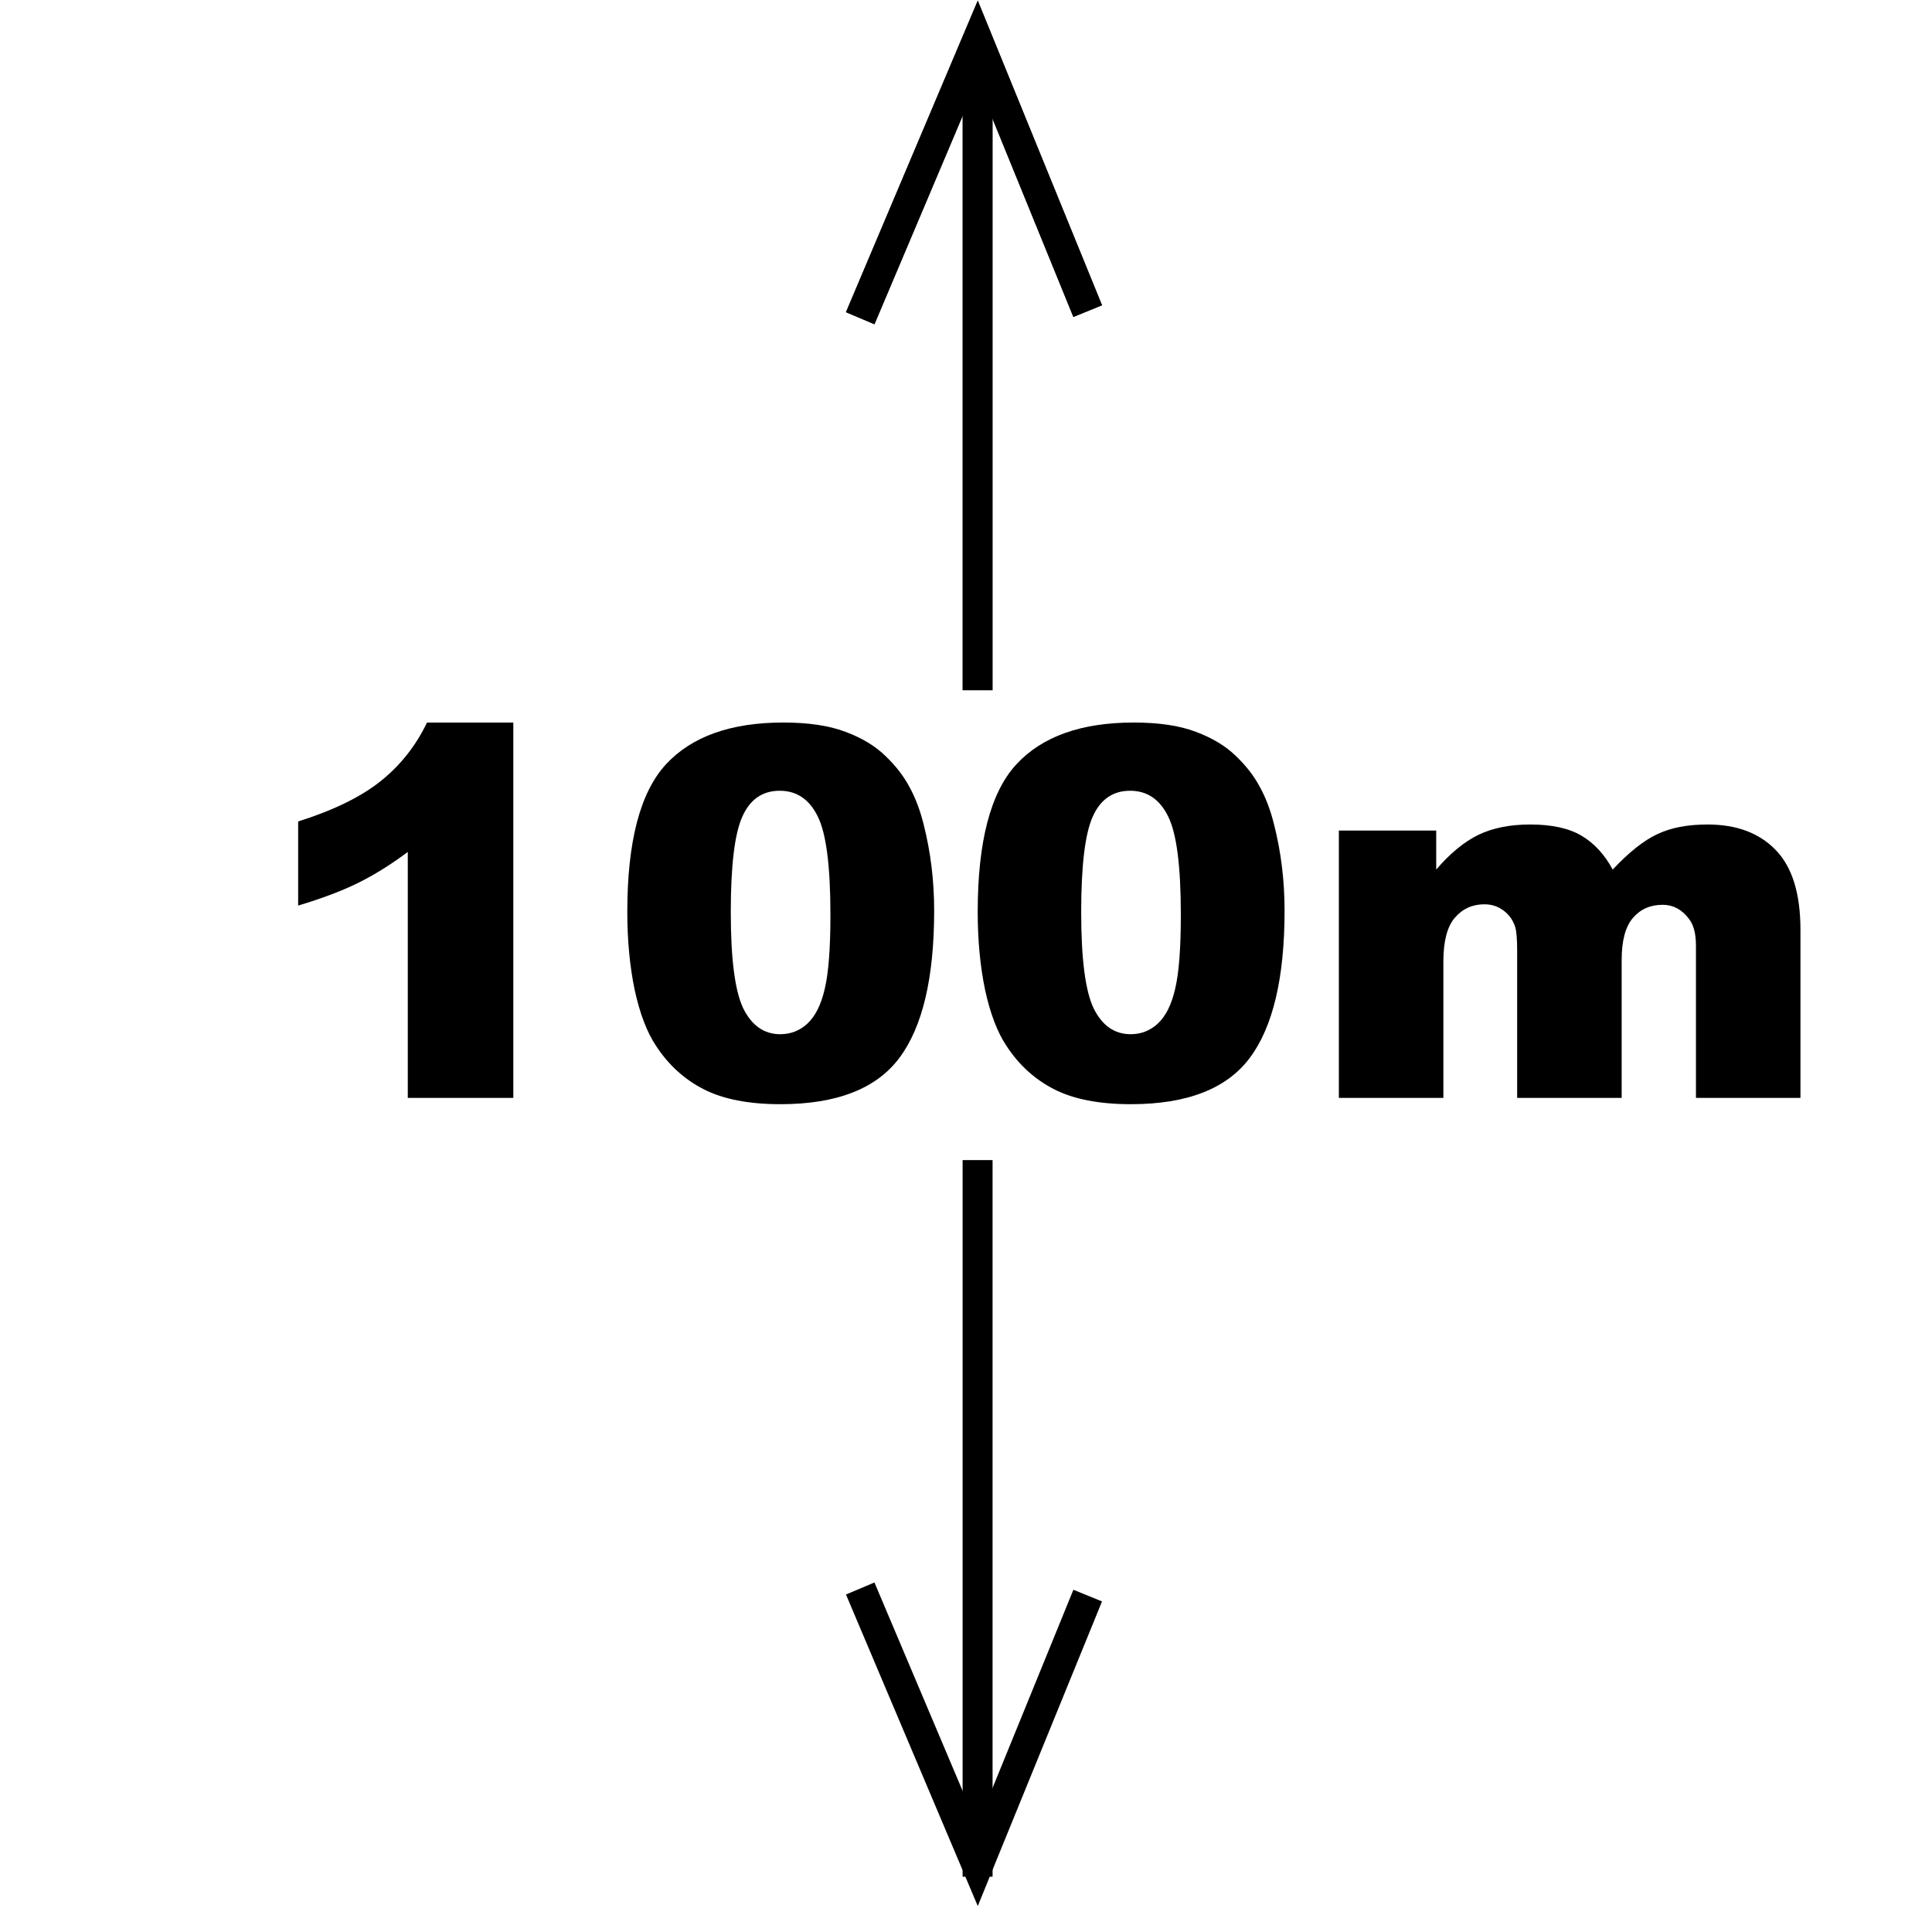
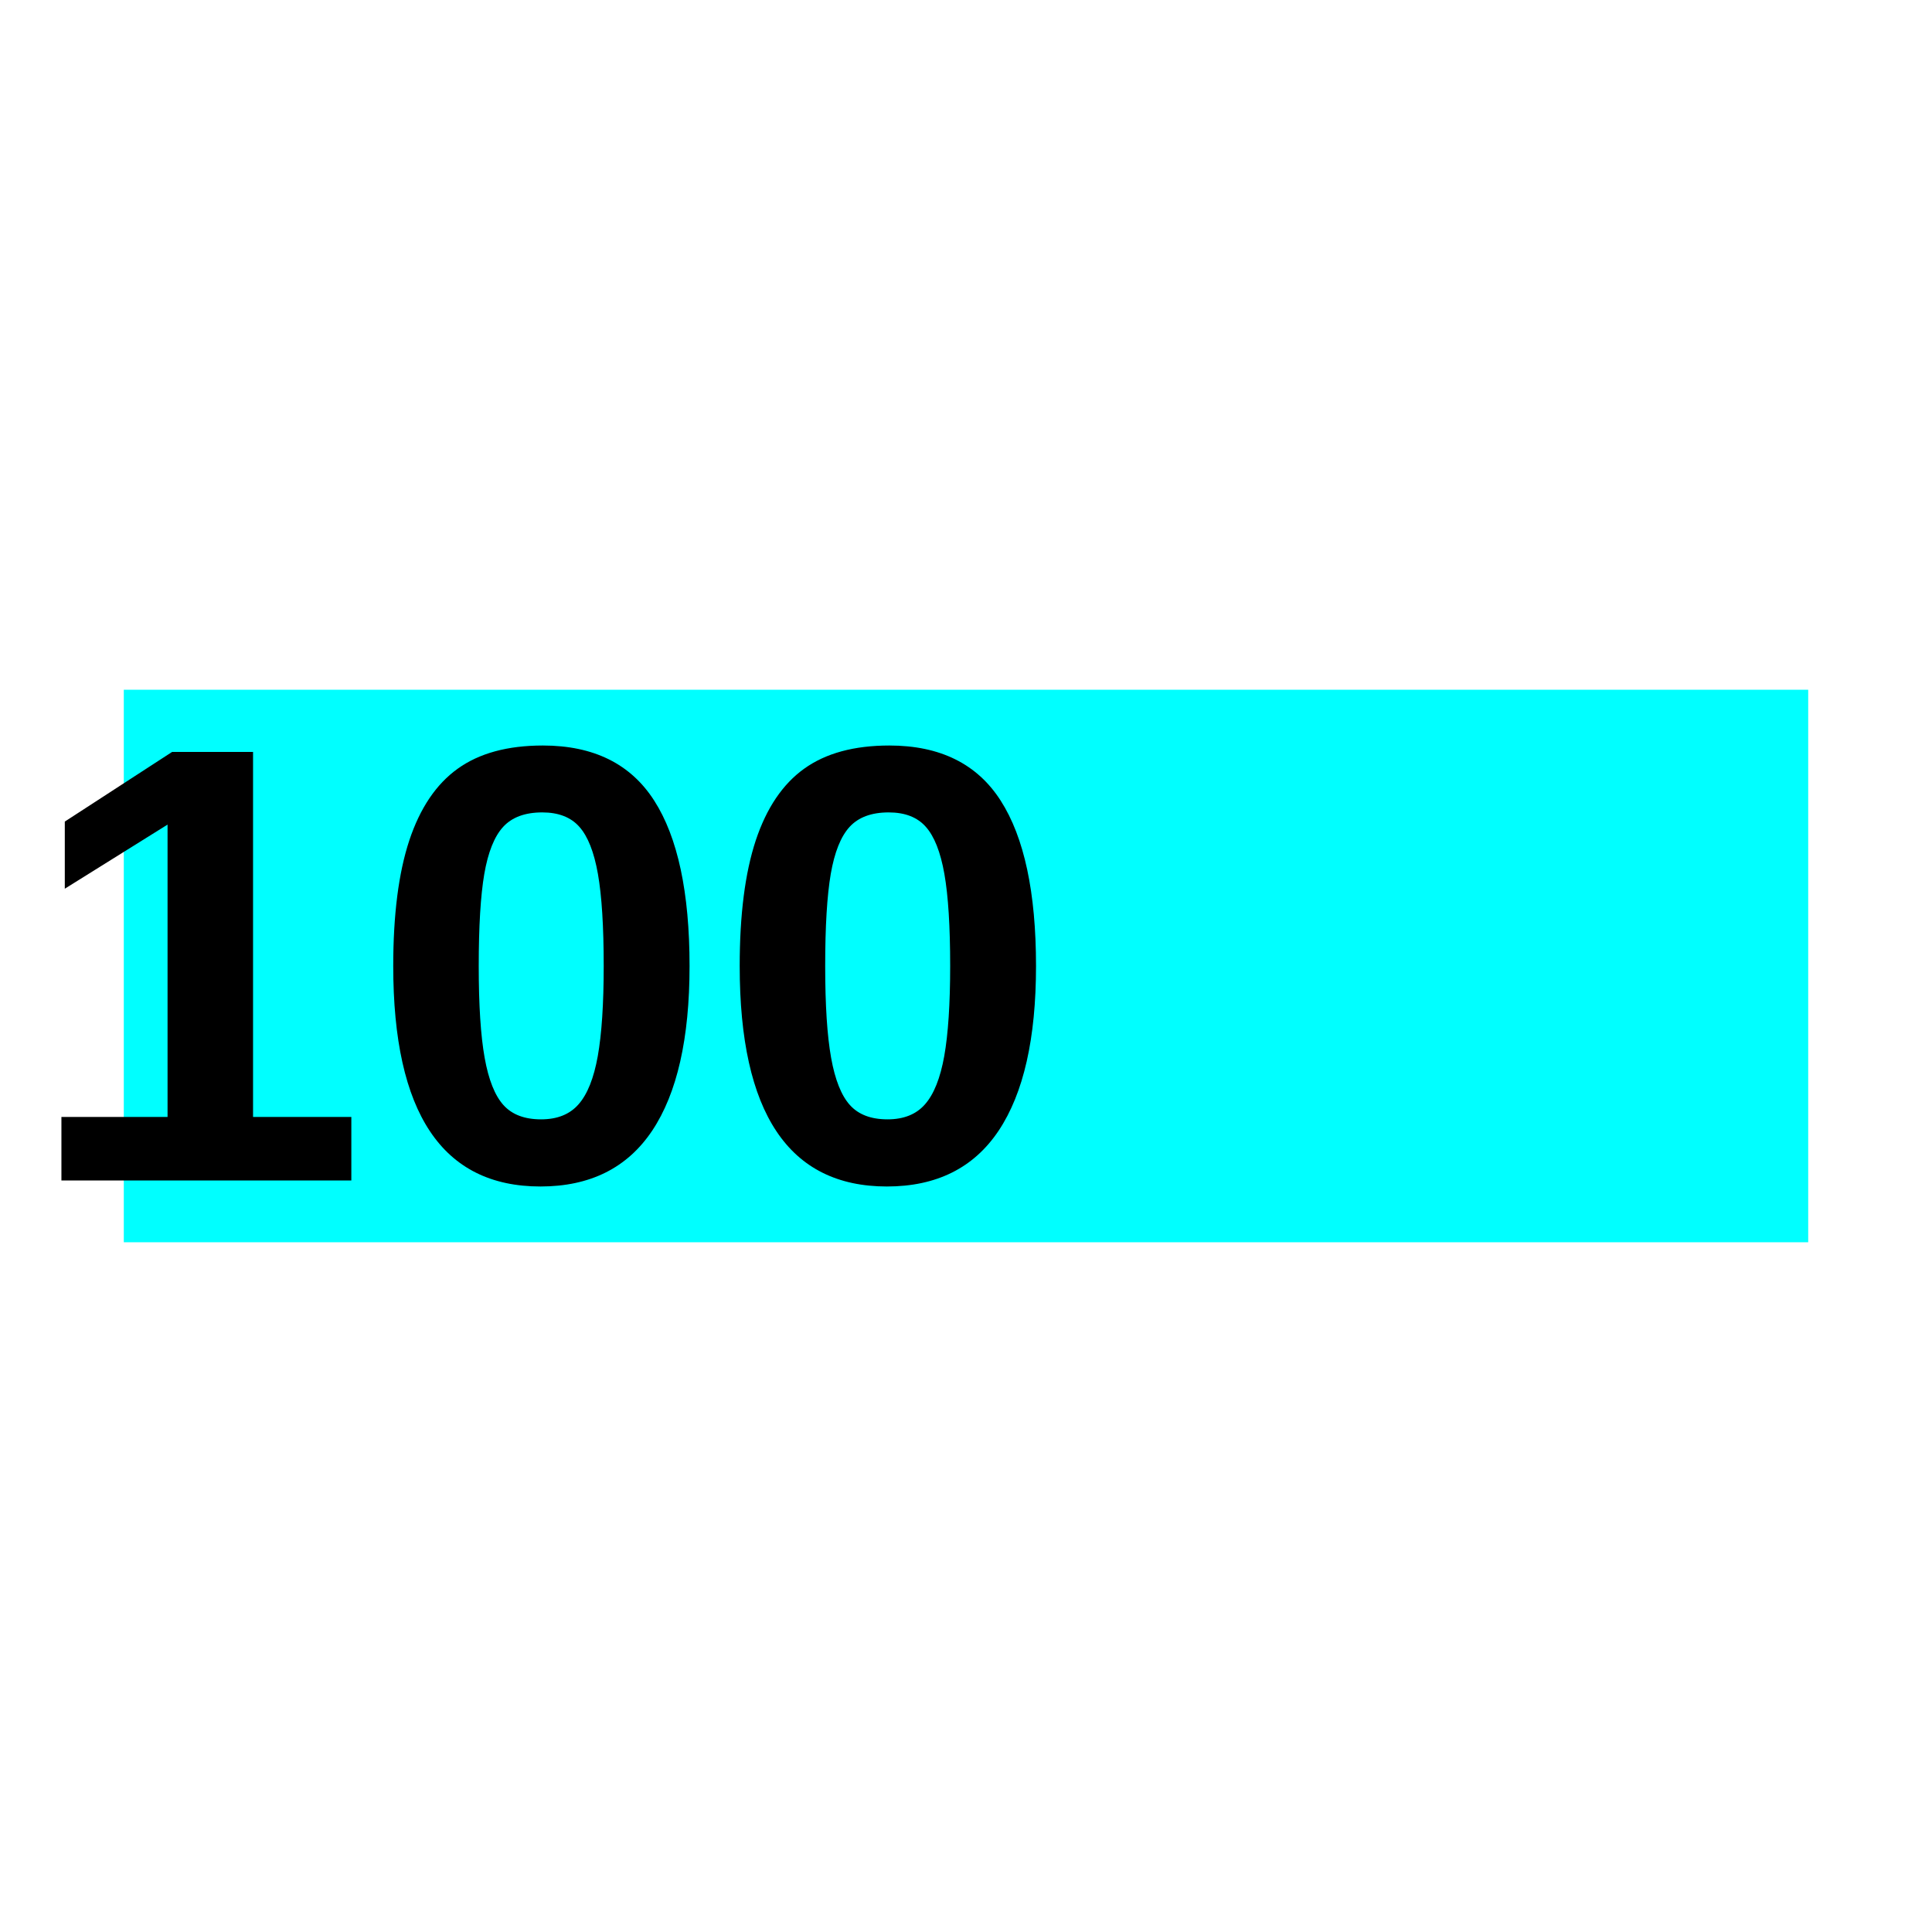
<svg xmlns="http://www.w3.org/2000/svg" version="1.1" id="Layer_1" x="0px" y="0px" viewBox="0 0 250 250" style="enable-background:new 0 0 250 250;" xml:space="preserve">
  <defs id="defs4203" />
  <style type="text/css" id="style4196">
	.st0{fill-rule:evenodd;clip-rule:evenodd;}
</style>
-   <path style="fill:none;fill-rule:evenodd;stroke:#000000;stroke-width:3.877;stroke-linecap:butt;stroke-linejoin:miter;stroke-miterlimit:4;stroke-dasharray:none;stroke-opacity:1" d="m 126.5,150.116 0,92.728" id="path4198" />
-   <path style="fill:none;fill-rule:evenodd;stroke:#000000;stroke-width:3.892;stroke-linecap:butt;stroke-linejoin:miter;stroke-miterlimit:4;stroke-dasharray:none;stroke-opacity:1" d="m 126.5,7.632 0,81.689" id="path4198-6" />
-   <path style="fill:none;fill-rule:evenodd;stroke:#000000;stroke-width:4;stroke-linecap:butt;stroke-linejoin:miter;stroke-miterlimit:4;stroke-dasharray:none;stroke-opacity:1" d="M 140.749,40.256 126.49,5.299 111.311,41.176" id="path4734" />
-   <path id="path4736" d="M 140.749,40.256 126.49,5.299 111.311,41.176" style="fill:none;fill-rule:evenodd;stroke:#000000;stroke-width:4;stroke-linecap:butt;stroke-linejoin:miter;stroke-miterlimit:4;stroke-dasharray:none;stroke-opacity:1" />
-   <path style="fill:none;fill-rule:evenodd;stroke:#000000;stroke-width:4;stroke-linecap:butt;stroke-linejoin:miter;stroke-miterlimit:4;stroke-dasharray:none;stroke-opacity:1" d="m 140.749,206.47 -14.259,34.957 -15.179,-35.877" id="path4738" />
-   <g transform="scale(1.008683,0.9913915)" style="font-style:normal;font-variant:normal;font-weight:900;font-stretch:normal;font-size:67.296px;line-height:125%;font-family:Arial;-inkscape-font-specification:'Arial, Heavy';text-align:start;letter-spacing:0px;word-spacing:0px;writing-mode:lr-tb;text-anchor:start;fill:#000000;fill-opacity:1;stroke:none;stroke-width:1px;stroke-linecap:butt;stroke-linejoin:miter;stroke-opacity:1" id="text4740">
-     <path d="m 65.851,94.308 0,48.994 -13.538,0 0,-32.104 q -3.286,2.497 -6.375,4.042 -3.056,1.544 -7.689,2.957 l 0,-10.975 q 6.835,-2.202 10.614,-5.29 3.779,-3.089 5.915,-7.623 l 11.074,0 z" style="" id="path6437" />
-     <path d="m 80.474,119.018 q 0,-13.735 4.929,-19.223 4.962,-5.488 15.083,-5.488 4.863,0 7.985,1.216 3.122,1.183 5.093,3.122 1.972,1.906 3.089,4.042 1.15,2.103 1.84,4.929 1.347,5.389 1.347,11.238 0,13.111 -4.436,19.19 -4.436,6.079 -15.28,6.079 -6.079,0 -9.825,-1.939 -3.746,-1.939 -6.145,-5.685 -1.742,-2.662 -2.727,-7.262 -0.953,-4.633 -0.953,-10.219 z m 13.275,0.033 q 0,9.201 1.61,12.585 1.643,3.352 4.732,3.352 2.037,0 3.516,-1.413 1.512,-1.446 2.202,-4.535 0.723,-3.089 0.723,-9.628 0,-9.595 -1.643,-12.881 -1.61,-3.319 -4.863,-3.319 -3.319,0 -4.798,3.385 -1.479,3.352 -1.479,12.454 z" style="" id="path6439" />
-     <path d="m 125.426,119.018 q 0,-13.735 4.929,-19.223 4.962,-5.488 15.083,-5.488 4.863,0 7.985,1.216 3.122,1.183 5.093,3.122 1.972,1.906 3.089,4.042 1.15,2.103 1.84,4.929 1.347,5.389 1.347,11.238 0,13.111 -4.436,19.19 -4.436,6.079 -15.28,6.079 -6.079,0 -9.825,-1.939 -3.746,-1.939 -6.145,-5.685 -1.742,-2.662 -2.727,-7.262 -0.953,-4.633 -0.953,-10.219 z m 13.275,0.033 q 0,9.201 1.61,12.585 1.643,3.352 4.732,3.352 2.037,0 3.516,-1.413 1.512,-1.446 2.202,-4.535 0.723,-3.089 0.723,-9.628 0,-9.595 -1.643,-12.881 -1.61,-3.319 -4.863,-3.319 -3.319,0 -4.798,3.385 -1.479,3.352 -1.479,12.454 z" style="" id="path6441" />
-     <path d="m 171.758,108.404 12.487,0 0,5.093 q 2.694,-3.187 5.422,-4.535 2.76,-1.347 6.638,-1.347 4.173,0 6.605,1.479 2.432,1.479 3.976,4.403 3.155,-3.417 5.75,-4.633 2.596,-1.249 6.408,-1.249 5.619,0 8.774,3.352 3.155,3.319 3.155,10.416 l 0,21.917 -13.407,0 0,-19.88 q 0,-2.366 -0.92,-3.516 -1.347,-1.807 -3.352,-1.807 -2.366,0 -3.812,1.709 -1.446,1.709 -1.446,5.488 l 0,18.007 -13.407,0 0,-19.223 q 0,-2.3 -0.263,-3.122 -0.427,-1.314 -1.479,-2.103 -1.052,-0.821 -2.464,-0.821 -2.3,0 -3.779,1.742 -1.479,1.742 -1.479,5.718 l 0,17.81 -13.407,0 0,-34.897 z" style="" id="path6443" />
+   <g transform="matrix(1.008683,0,0,0.9913915,3.896476,-4.5991685e-6)" style="font-style:normal;font-variant:normal;font-weight:900;font-stretch:normal;font-size:67.296px;line-height:125%;font-family:Arial;-inkscape-font-specification:'Arial, Heavy';text-align:start;letter-spacing:0px;word-spacing:0px;writing-mode:lr-tb;text-anchor:start;fill:#000000;fill-opacity:1;stroke:none;stroke-width:1px;stroke-linecap:butt;stroke-linejoin:miter;stroke-opacity:1" id="text4740">
+     <rect style="fill:#00ffff" id="rect326" width="216.085" height="72.117" x="12.019" y="90.027" />
+     <text xml:space="preserve" style="font-weight:bold;font-size:80.606px;font-family:'Liberation Sans';-inkscape-font-specification:'Liberation Sans, Bold';font-variant-ligatures:no-common-ligatures;font-variant-caps:small-caps;text-align:center;text-anchor:middle;fill:#000000;stroke:none;stroke-width:0.672px" x="122.206" y="152.748" id="text483" transform="scale(0.9913914,1.008683)">
+       <tspan id="tspan481" x="122.206" y="152.748" style="text-align:center;text-anchor:middle;stroke-width:0.672px">100</tspan>
+     </text>
  </g>
-   <text xml:space="preserve" style="font-style:normal;font-variant:normal;font-weight:900;font-stretch:normal;font-size:79.766px;line-height:125%;font-family:Arial;-inkscape-font-specification:'Arial, Heavy';text-align:start;letter-spacing:0px;word-spacing:0px;writing-mode:lr-tb;text-anchor:start;fill:#000000;fill-opacity:1;stroke:none;stroke-width:1px;stroke-linecap:butt;stroke-linejoin:miter;stroke-opacity:1" x="219.863" y="125.35" id="text4744">
-     <tspan id="tspan4746" x="219.863" y="125.35" />
-     <tspan x="219.863" y="225.057" id="tspan4748" />
-   </text>
</svg>
